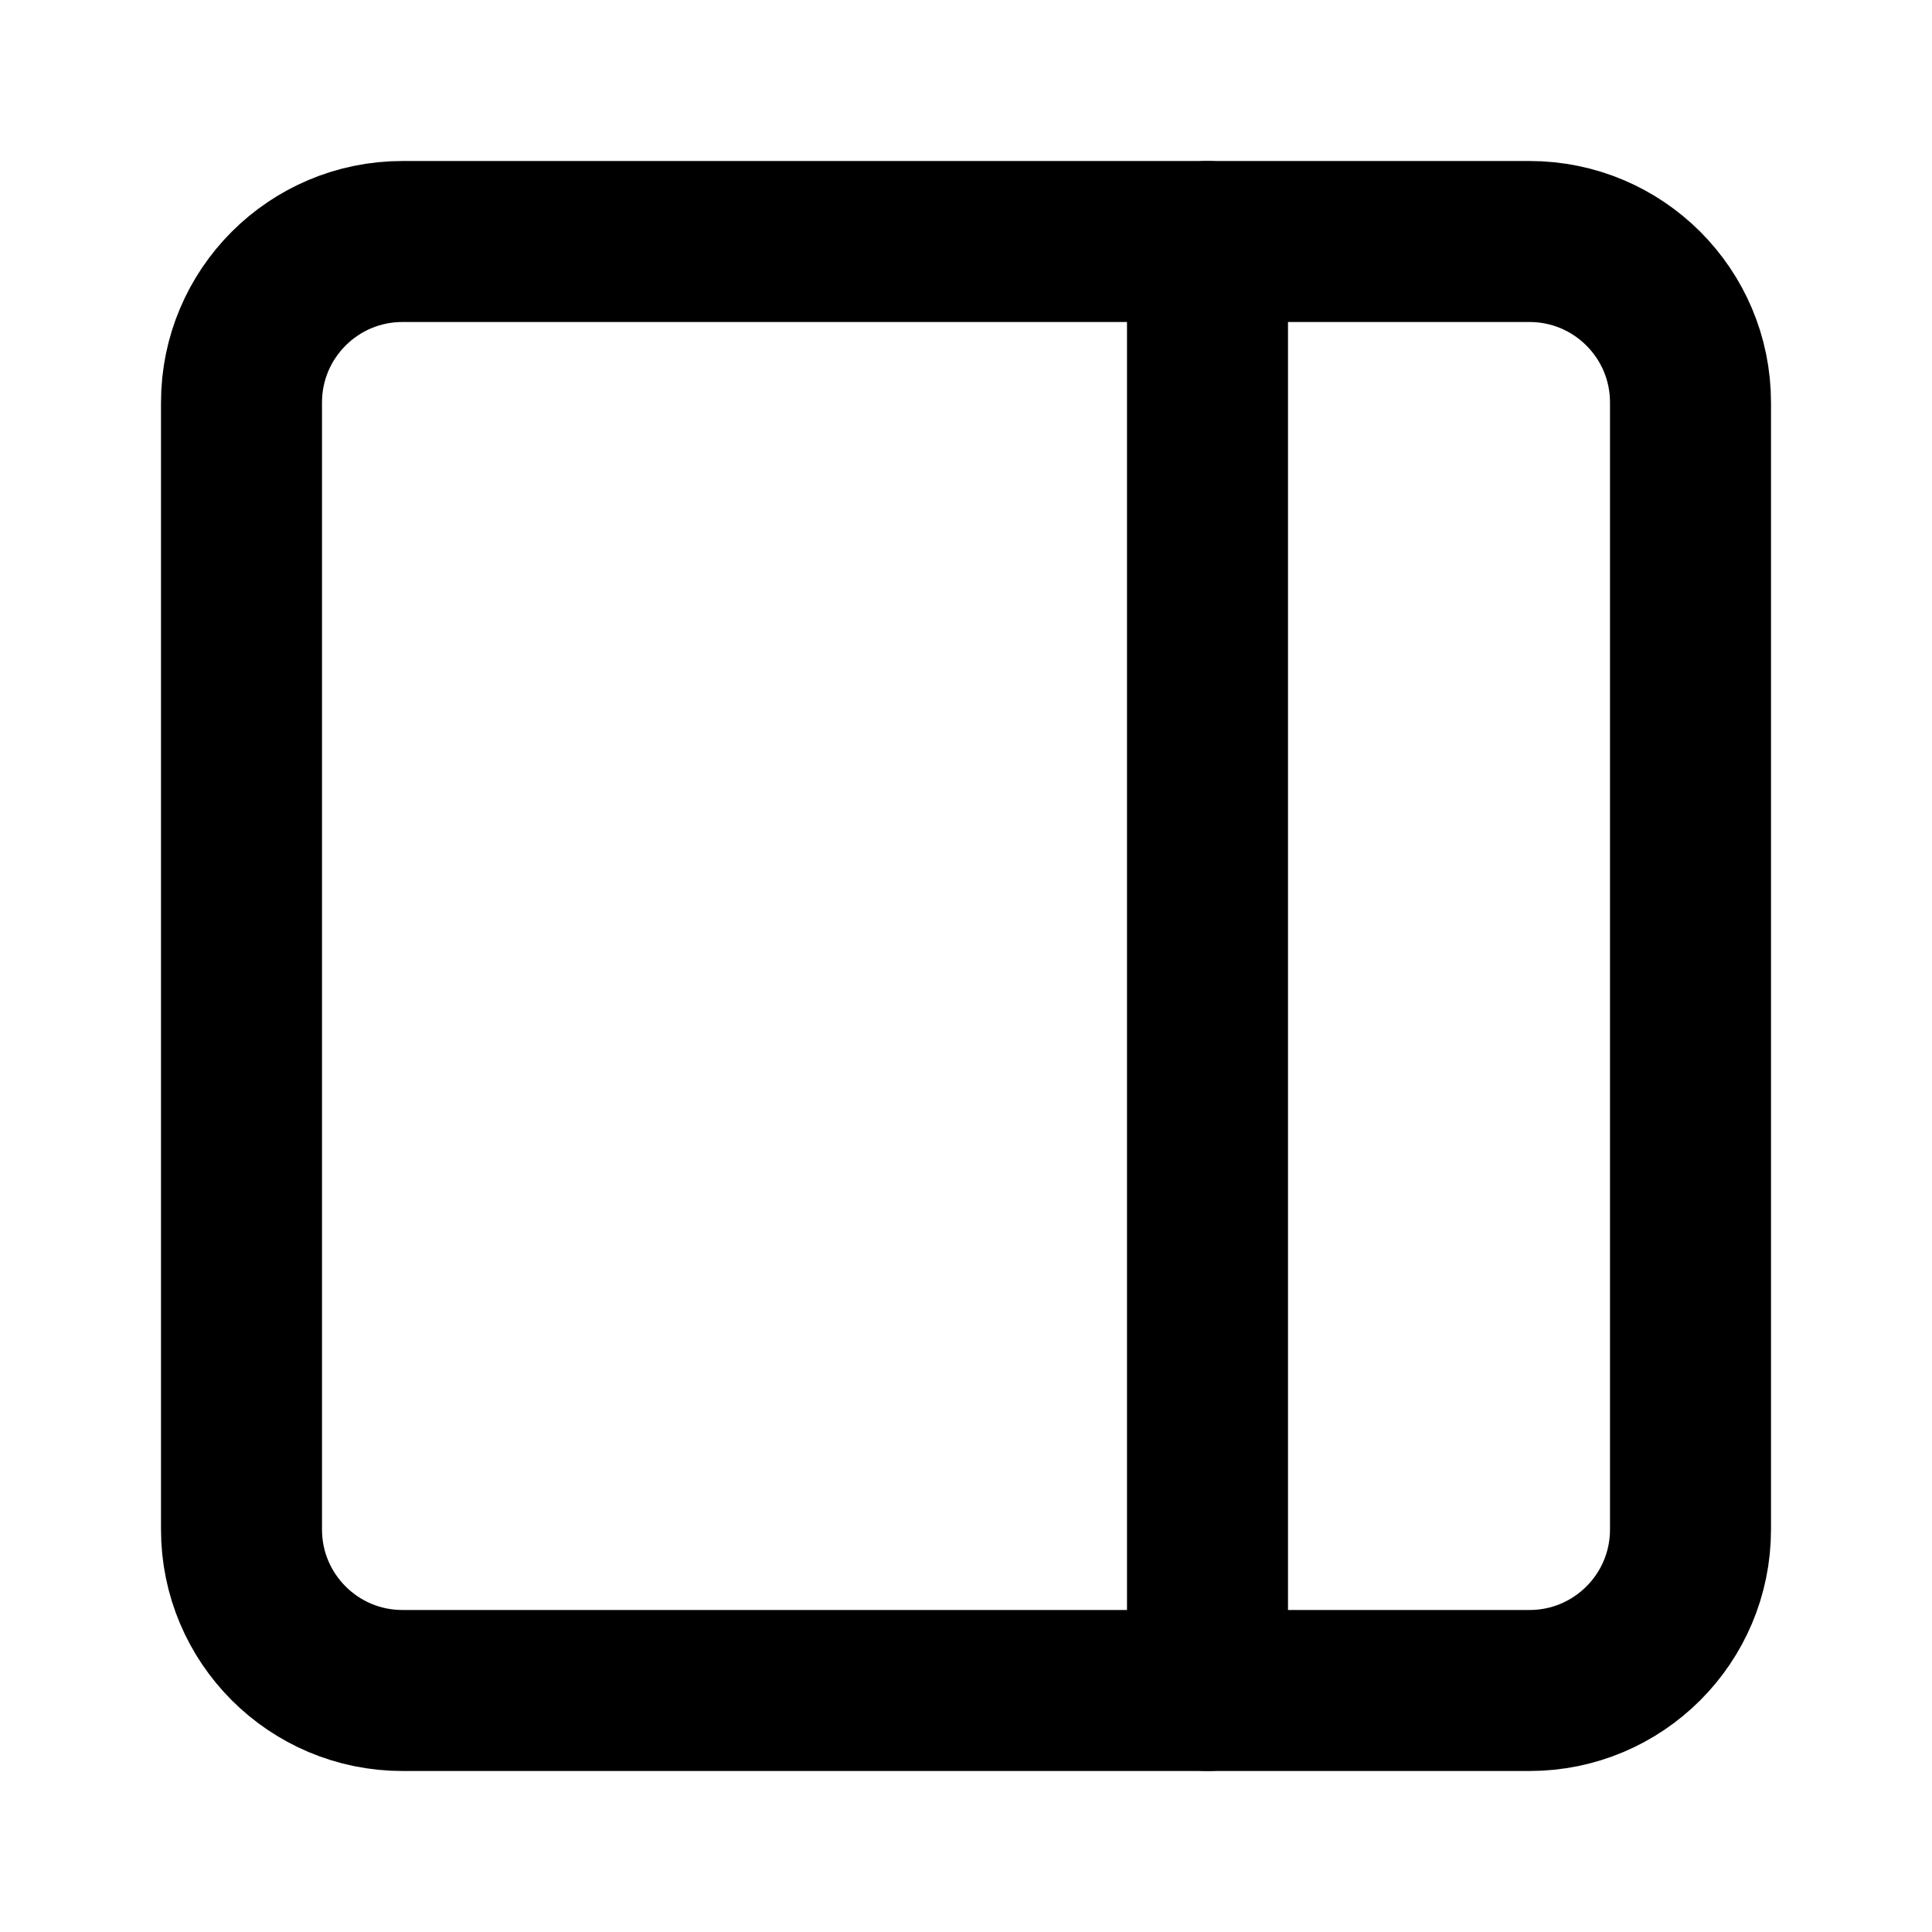
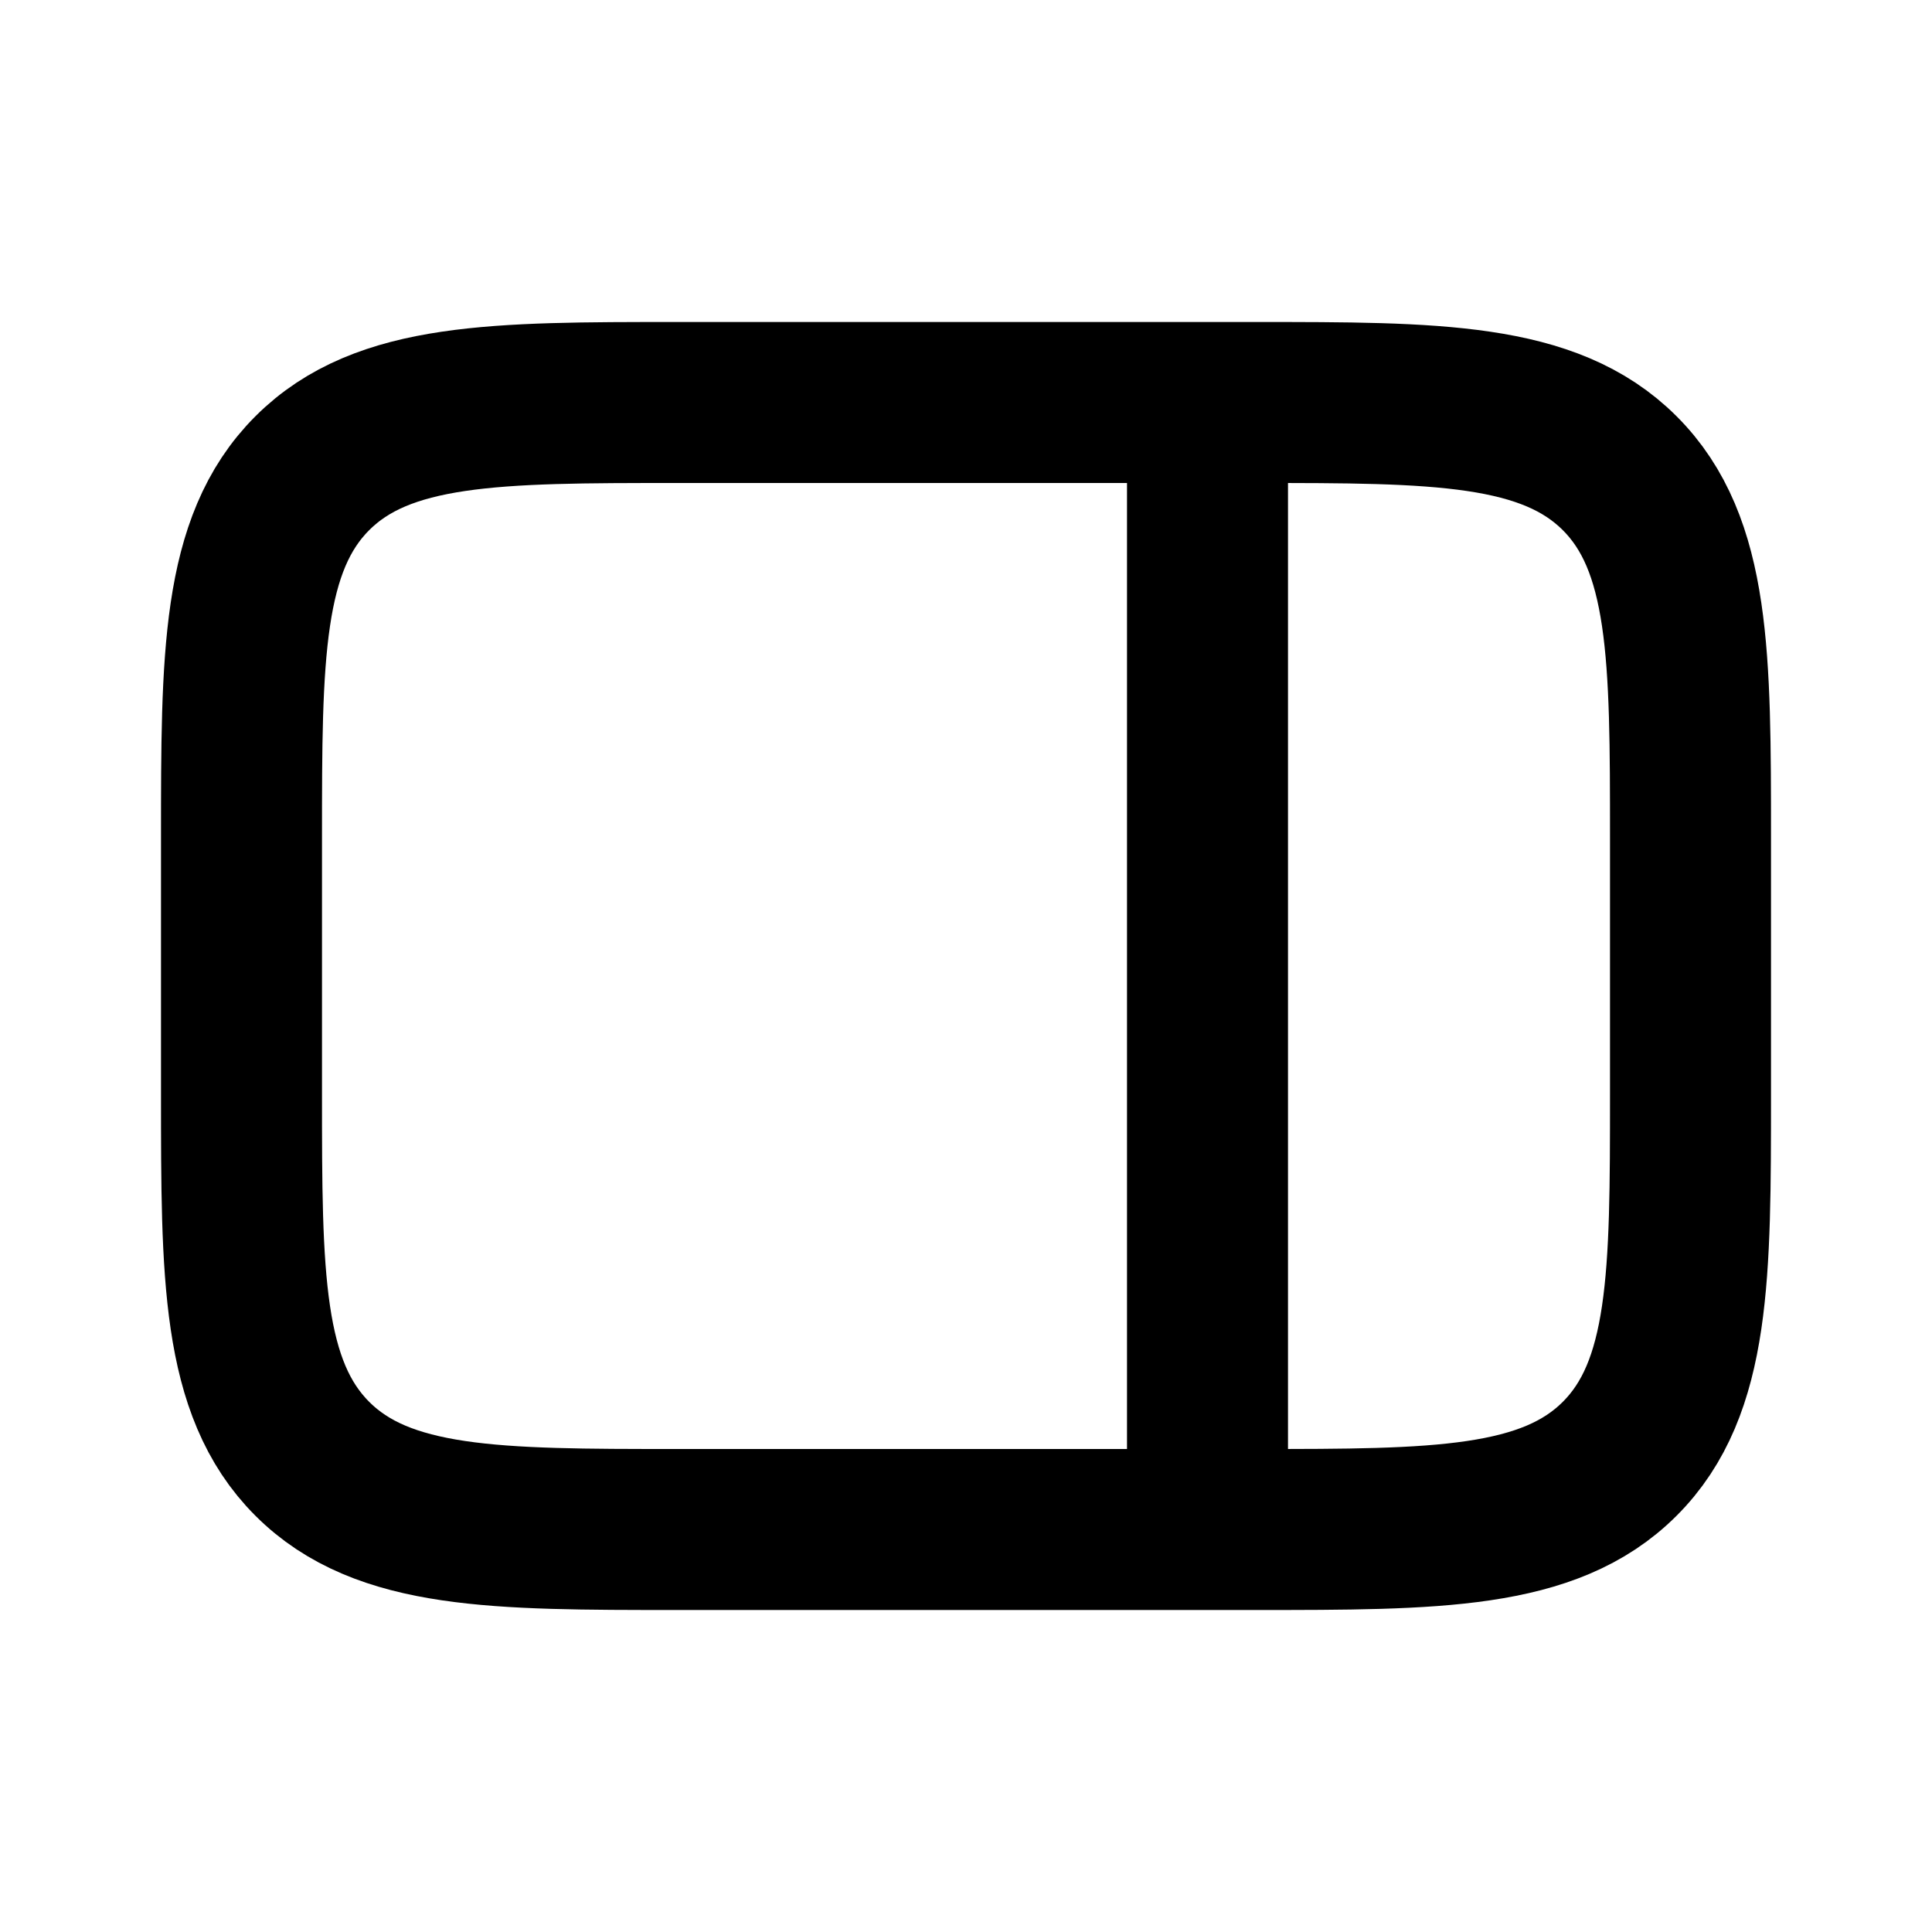
- <svg xmlns="http://www.w3.org/2000/svg" class="lucide lucide-panel-right" width="24" height="24" viewBox="0 0 24 24" fill="none" stroke="currentColor" stroke-width="2" stroke-linecap="round" stroke-linejoin="round">
-   <rect width="18" height="18" x="3" y="3" rx="2" />
-   <path d="M15 3v18" />
+ <svg xmlns="http://www.w3.org/2000/svg" viewBox="0 0 24 24" width="24" height="24" fill="none">
+   <path d="M3 10.4C3 8.171 3 6.757 3.879 5.879C4.757 5 6.171 5 8.4 5L15.6 5C17.829 5 19.243 5 20.121 5.879C21 6.757 21 8.171 21 10.4L21 13.6C21 15.829 21 17.243 20.121 18.121C19.243 19 17.829 19 15.6 19L8.4 19C6.171 19 4.757 19 3.879 18.121C3 17.243 3 15.829 3 13.6Z" fill="none" stroke="currentColor" stroke-width="2" stroke-linecap="round" stroke-linejoin="round" />
+   <path d="M15 6L15 18" fill="none" stroke="currentColor" stroke-width="2" stroke-linecap="round" stroke-linejoin="round" />
</svg>
